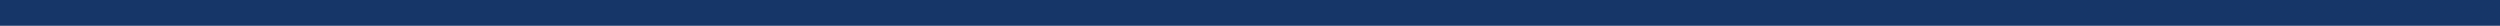
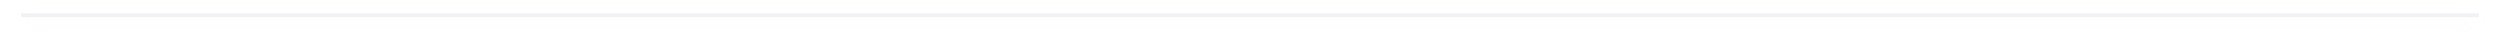
- <svg xmlns="http://www.w3.org/2000/svg" width="97" height="1" viewBox="0 0 97 1" fill="none">
-   <g filter="url(#filter0_b_0_1317)">
-     <path fill-rule="evenodd" clip-rule="evenodd" d="M0 0L97 0V1H0V0Z" fill="#163668" />
+ <svg xmlns="http://www.w3.org/2000/svg" width="654" height="12" viewBox="0 0 654 12" fill="none">
+   <g opacity="0.8" filter="url(#filter0_d_0_484)">
+     <path d="M6 4H648" stroke="#EDEDF4" stroke-linecap="square" />
  </g>
  <defs>
-     <filter id="filter0_b_0_1317" x="-54.366" y="-54.366" width="205.731" height="109.731" filterUnits="userSpaceOnUse" color-interpolation-filters="sRGB">
+     <filter id="filter0_d_0_484" x="0.5" y="0.5" width="653" height="11" filterUnits="userSpaceOnUse" color-interpolation-filters="sRGB">
      <feFlood flood-opacity="0" result="BackgroundImageFix" />
-       <feGaussianBlur in="BackgroundImageFix" stdDeviation="27.183" />
-       <feComposite in2="SourceAlpha" operator="in" result="effect1_backgroundBlur_0_1317" />
-       <feBlend mode="normal" in="SourceGraphic" in2="effect1_backgroundBlur_0_1317" result="shape" />
+       <feColorMatrix in="SourceAlpha" type="matrix" values="0 0 0 0 0 0 0 0 0 0 0 0 0 0 0 0 0 0 127 0" result="hardAlpha" />
+       <feOffset dy="2" />
+       <feGaussianBlur stdDeviation="2.5" />
+       <feColorMatrix type="matrix" values="0 0 0 0 0.811 0 0 0 0 0.863 0 0 0 0 0.907 0 0 0 0.1 0" />
+       <feBlend mode="normal" in2="BackgroundImageFix" result="effect1_dropShadow_0_484" />
+       <feBlend mode="normal" in="SourceGraphic" in2="effect1_dropShadow_0_484" result="shape" />
    </filter>
  </defs>
</svg>
